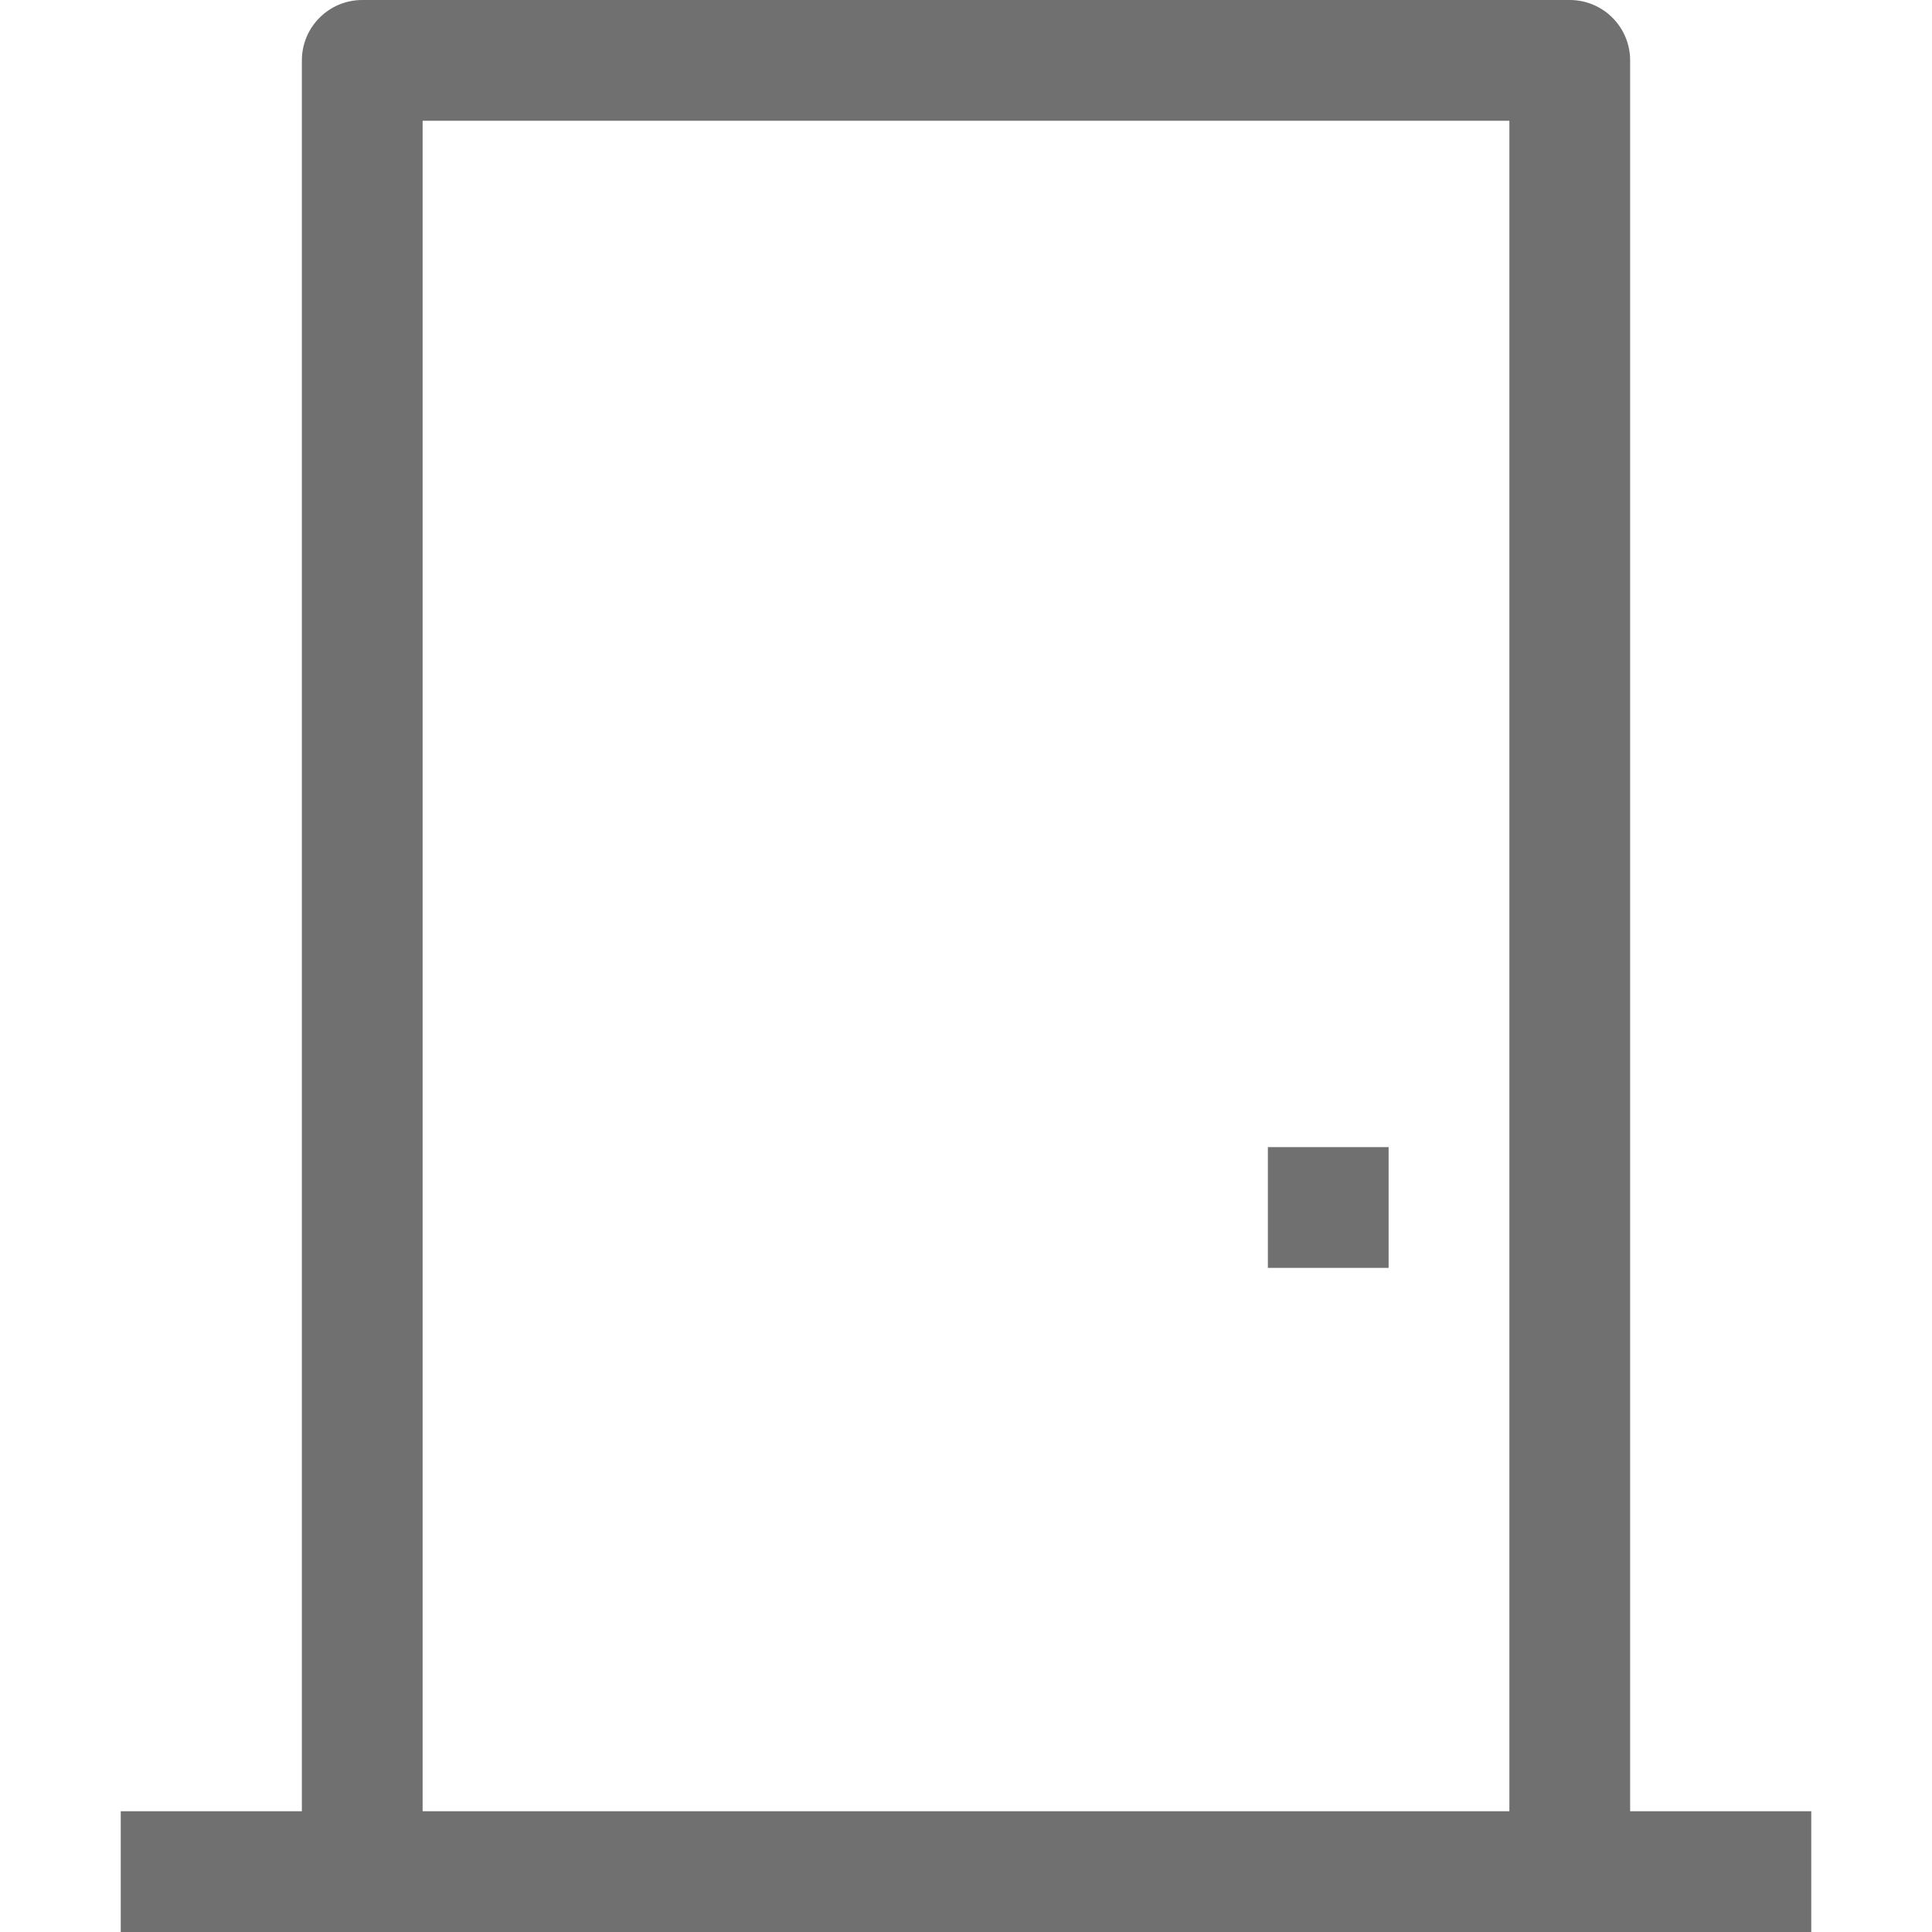
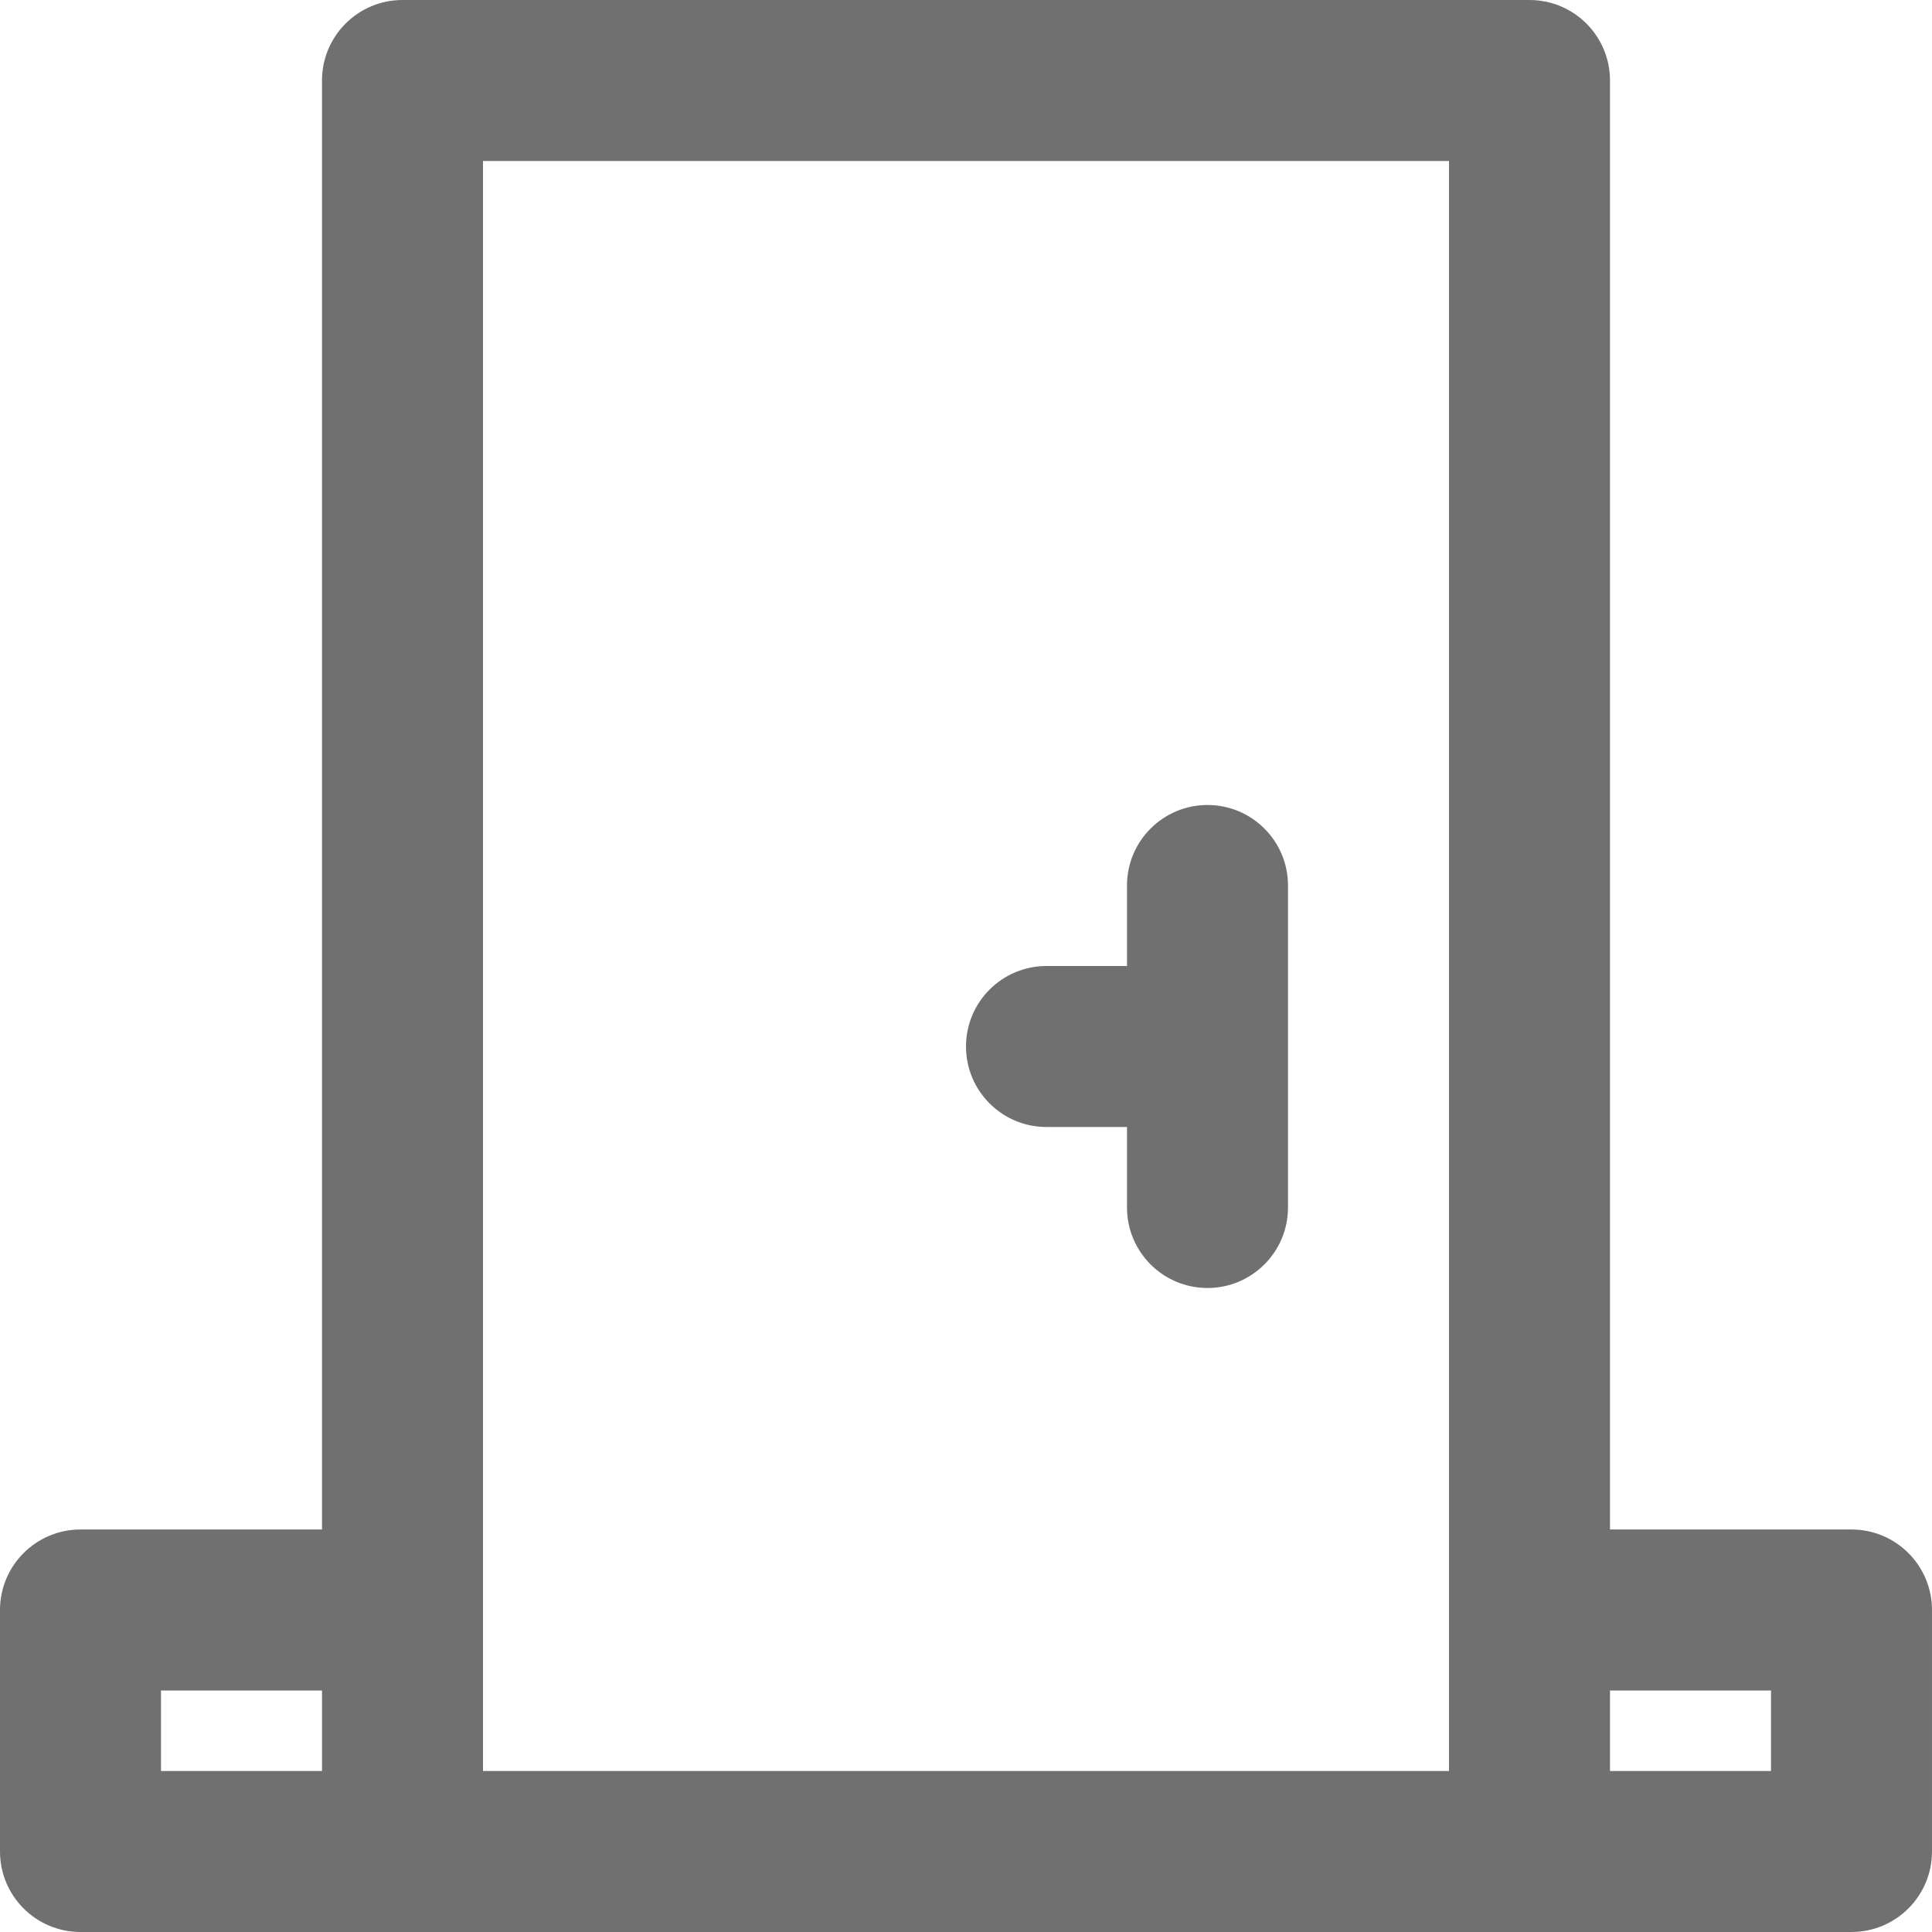
- <svg xmlns="http://www.w3.org/2000/svg" version="1.1" id="Capa_1" x="0px" y="0px" fill="#707070" viewBox="0 0 512 512" style="enable-background:new 0 0 512 512;" xml:space="preserve">
+ <svg xmlns="http://www.w3.org/2000/svg" version="1.1" id="Layer_1" x="0px" y="0px" fill="#707070" viewBox="0 0 512 512" style="enable-background:new 0 0 512 512;" xml:space="preserve">
  <g>
    <g>
-       <path d="M432,480V16c0-8.832-7.168-16-16-16H96c-8.832,0-16,7.168-16,16v464H32v32h64h320h64v-32H432z M400,480H112V32h288V480z" />
-     </g>
-   </g>
-   <g>
-     <g>
-       <rect x="336" y="304" width="32" height="32" />
+       <g>
+         <path d="M490.667,405.333h-64v-384C426.667,9.551,417.115,0,405.333,0H106.667C94.885,0,85.333,9.551,85.333,21.333v384h-64     C9.551,405.333,0,414.885,0,426.667v64C0,502.449,9.551,512,21.333,512h85.333h298.667h85.333     c11.782,0,21.333-9.551,21.333-21.333v-64C512,414.885,502.449,405.333,490.667,405.333z M42.667,448h42.667v21.333H42.667V448z      M128,426.667v-384h256v384v42.667H128V426.667z M469.333,469.333h-42.667V448h42.667V469.333z" />
+         <path d="M320,213.333c-11.782,0-21.333,9.551-21.333,21.333V256h-21.333C265.551,256,256,265.551,256,277.333     c0,11.782,9.551,21.333,21.333,21.333h21.333V320c0,11.782,9.551,21.333,21.333,21.333s21.333-9.551,21.333-21.333v-85.333     C341.333,222.885,331.782,213.333,320,213.333z" />
+       </g>
    </g>
  </g>
</svg>
